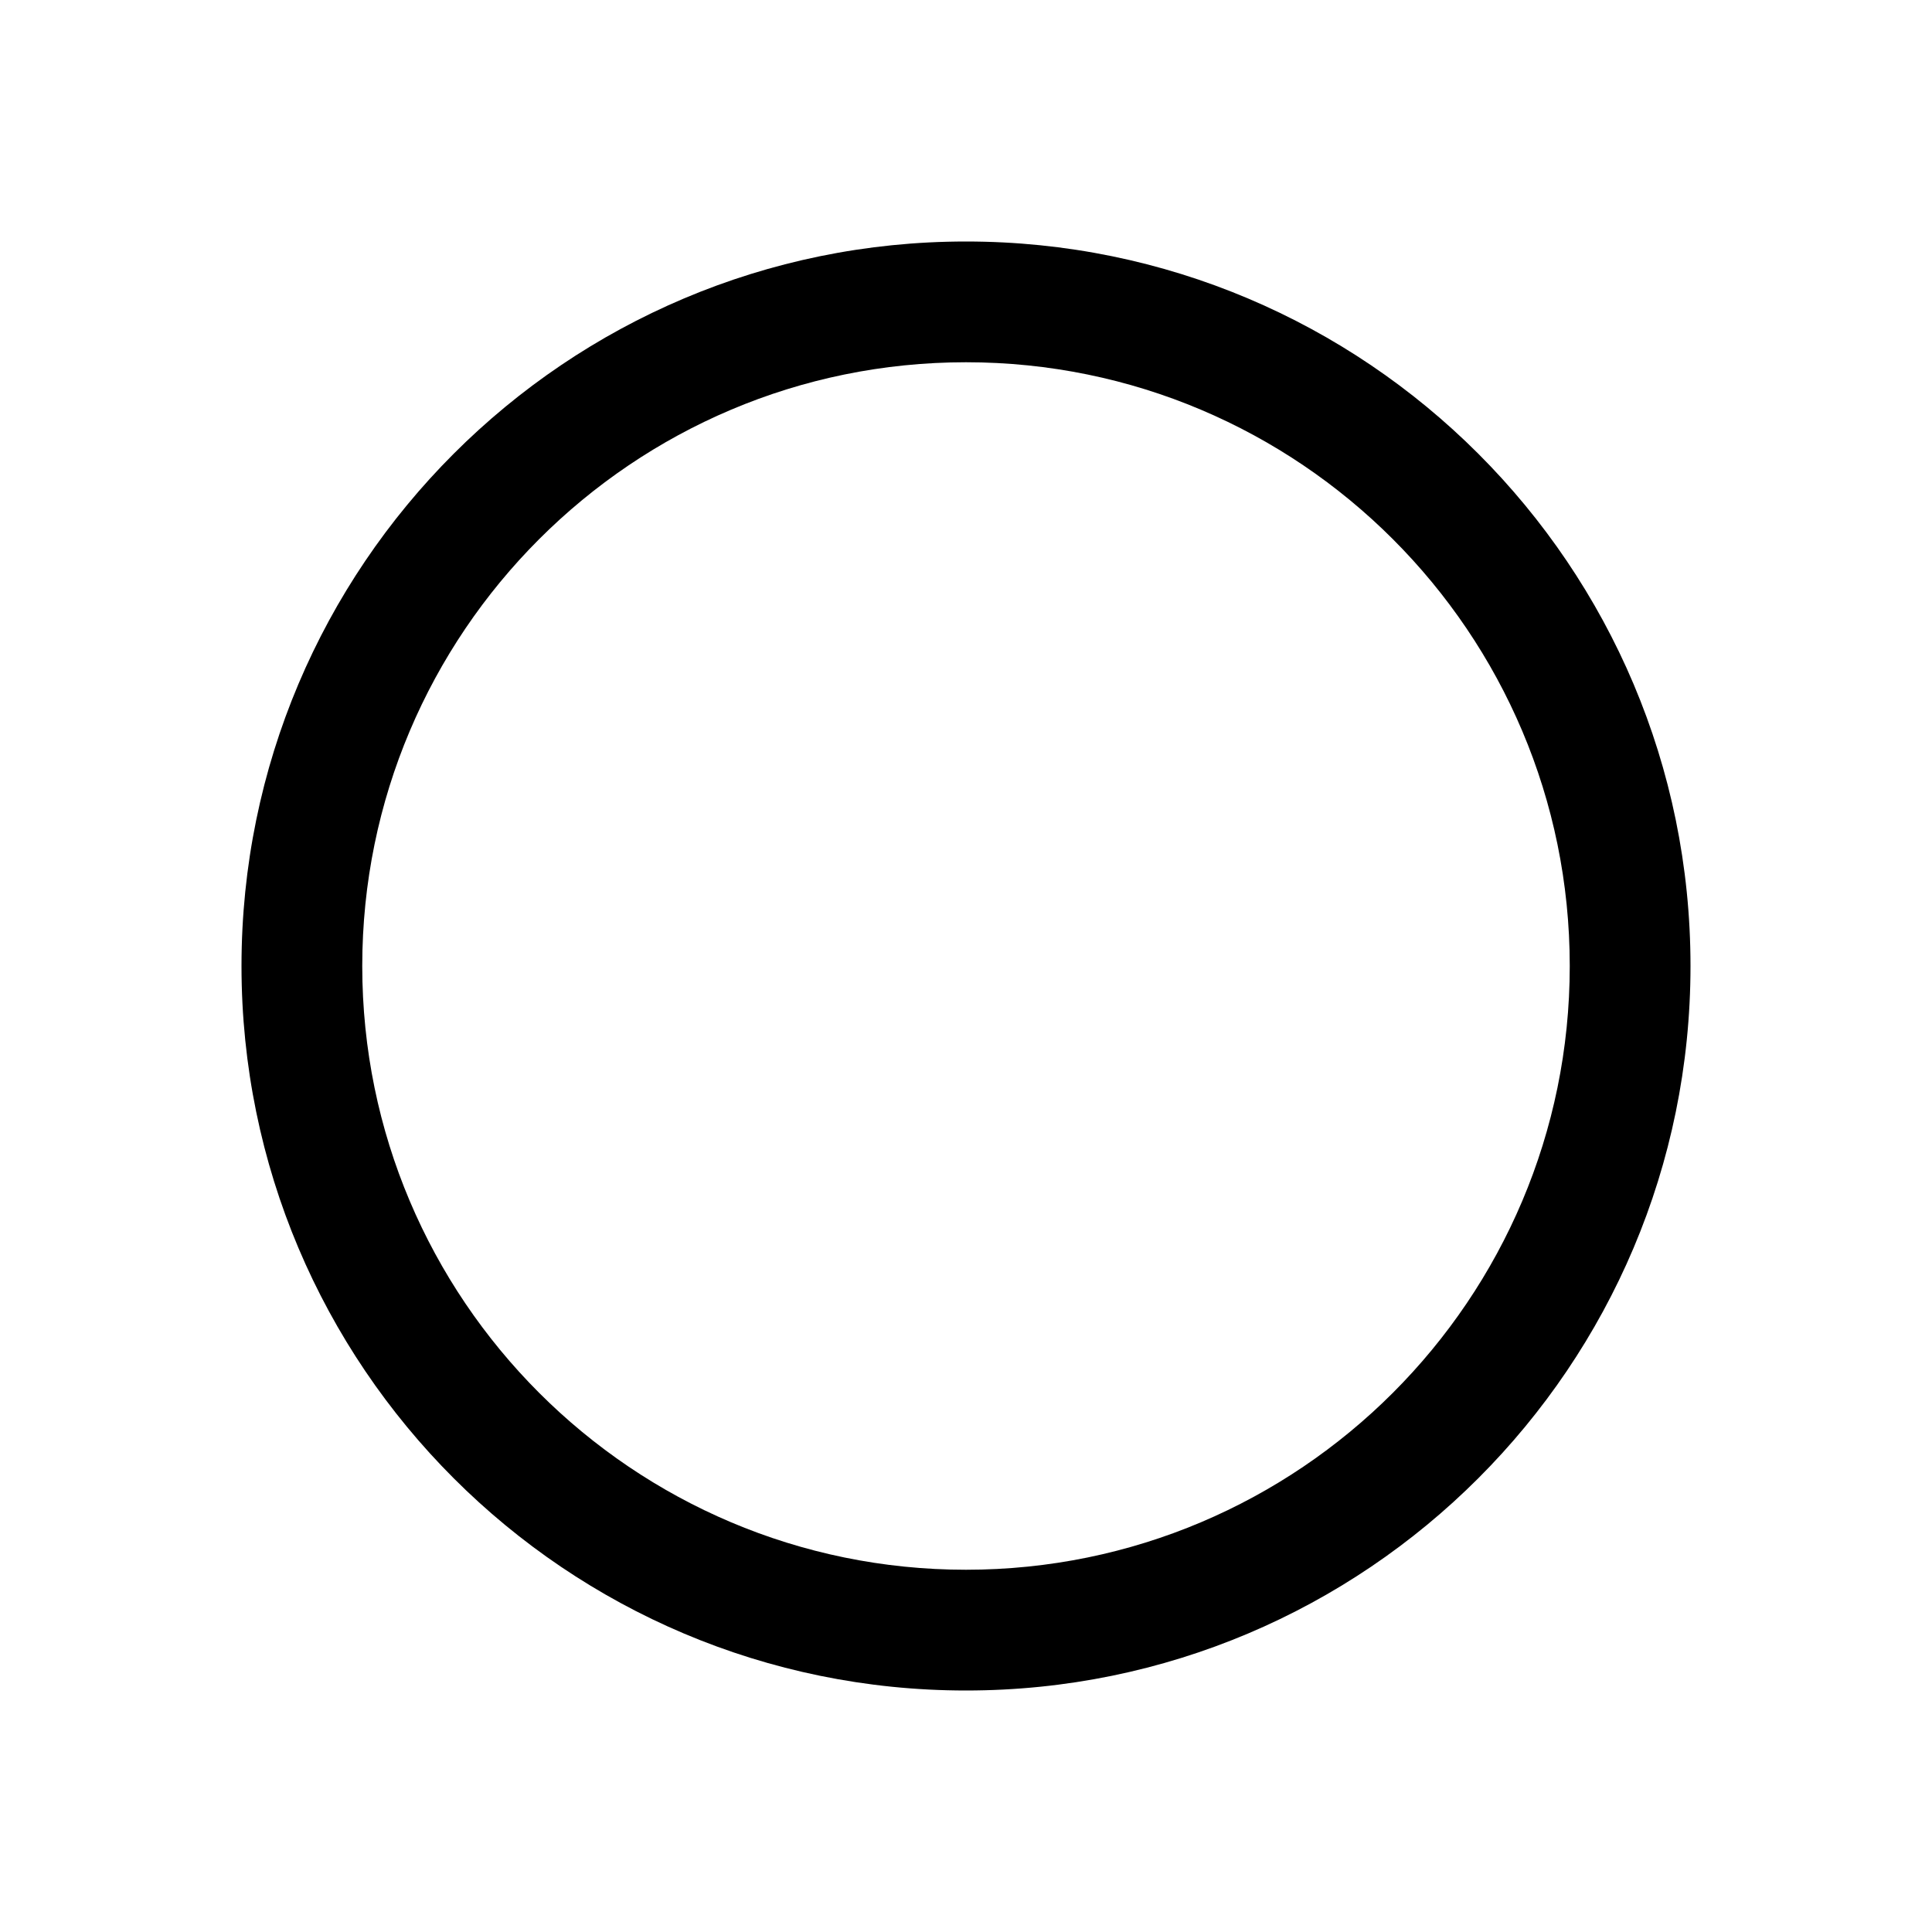
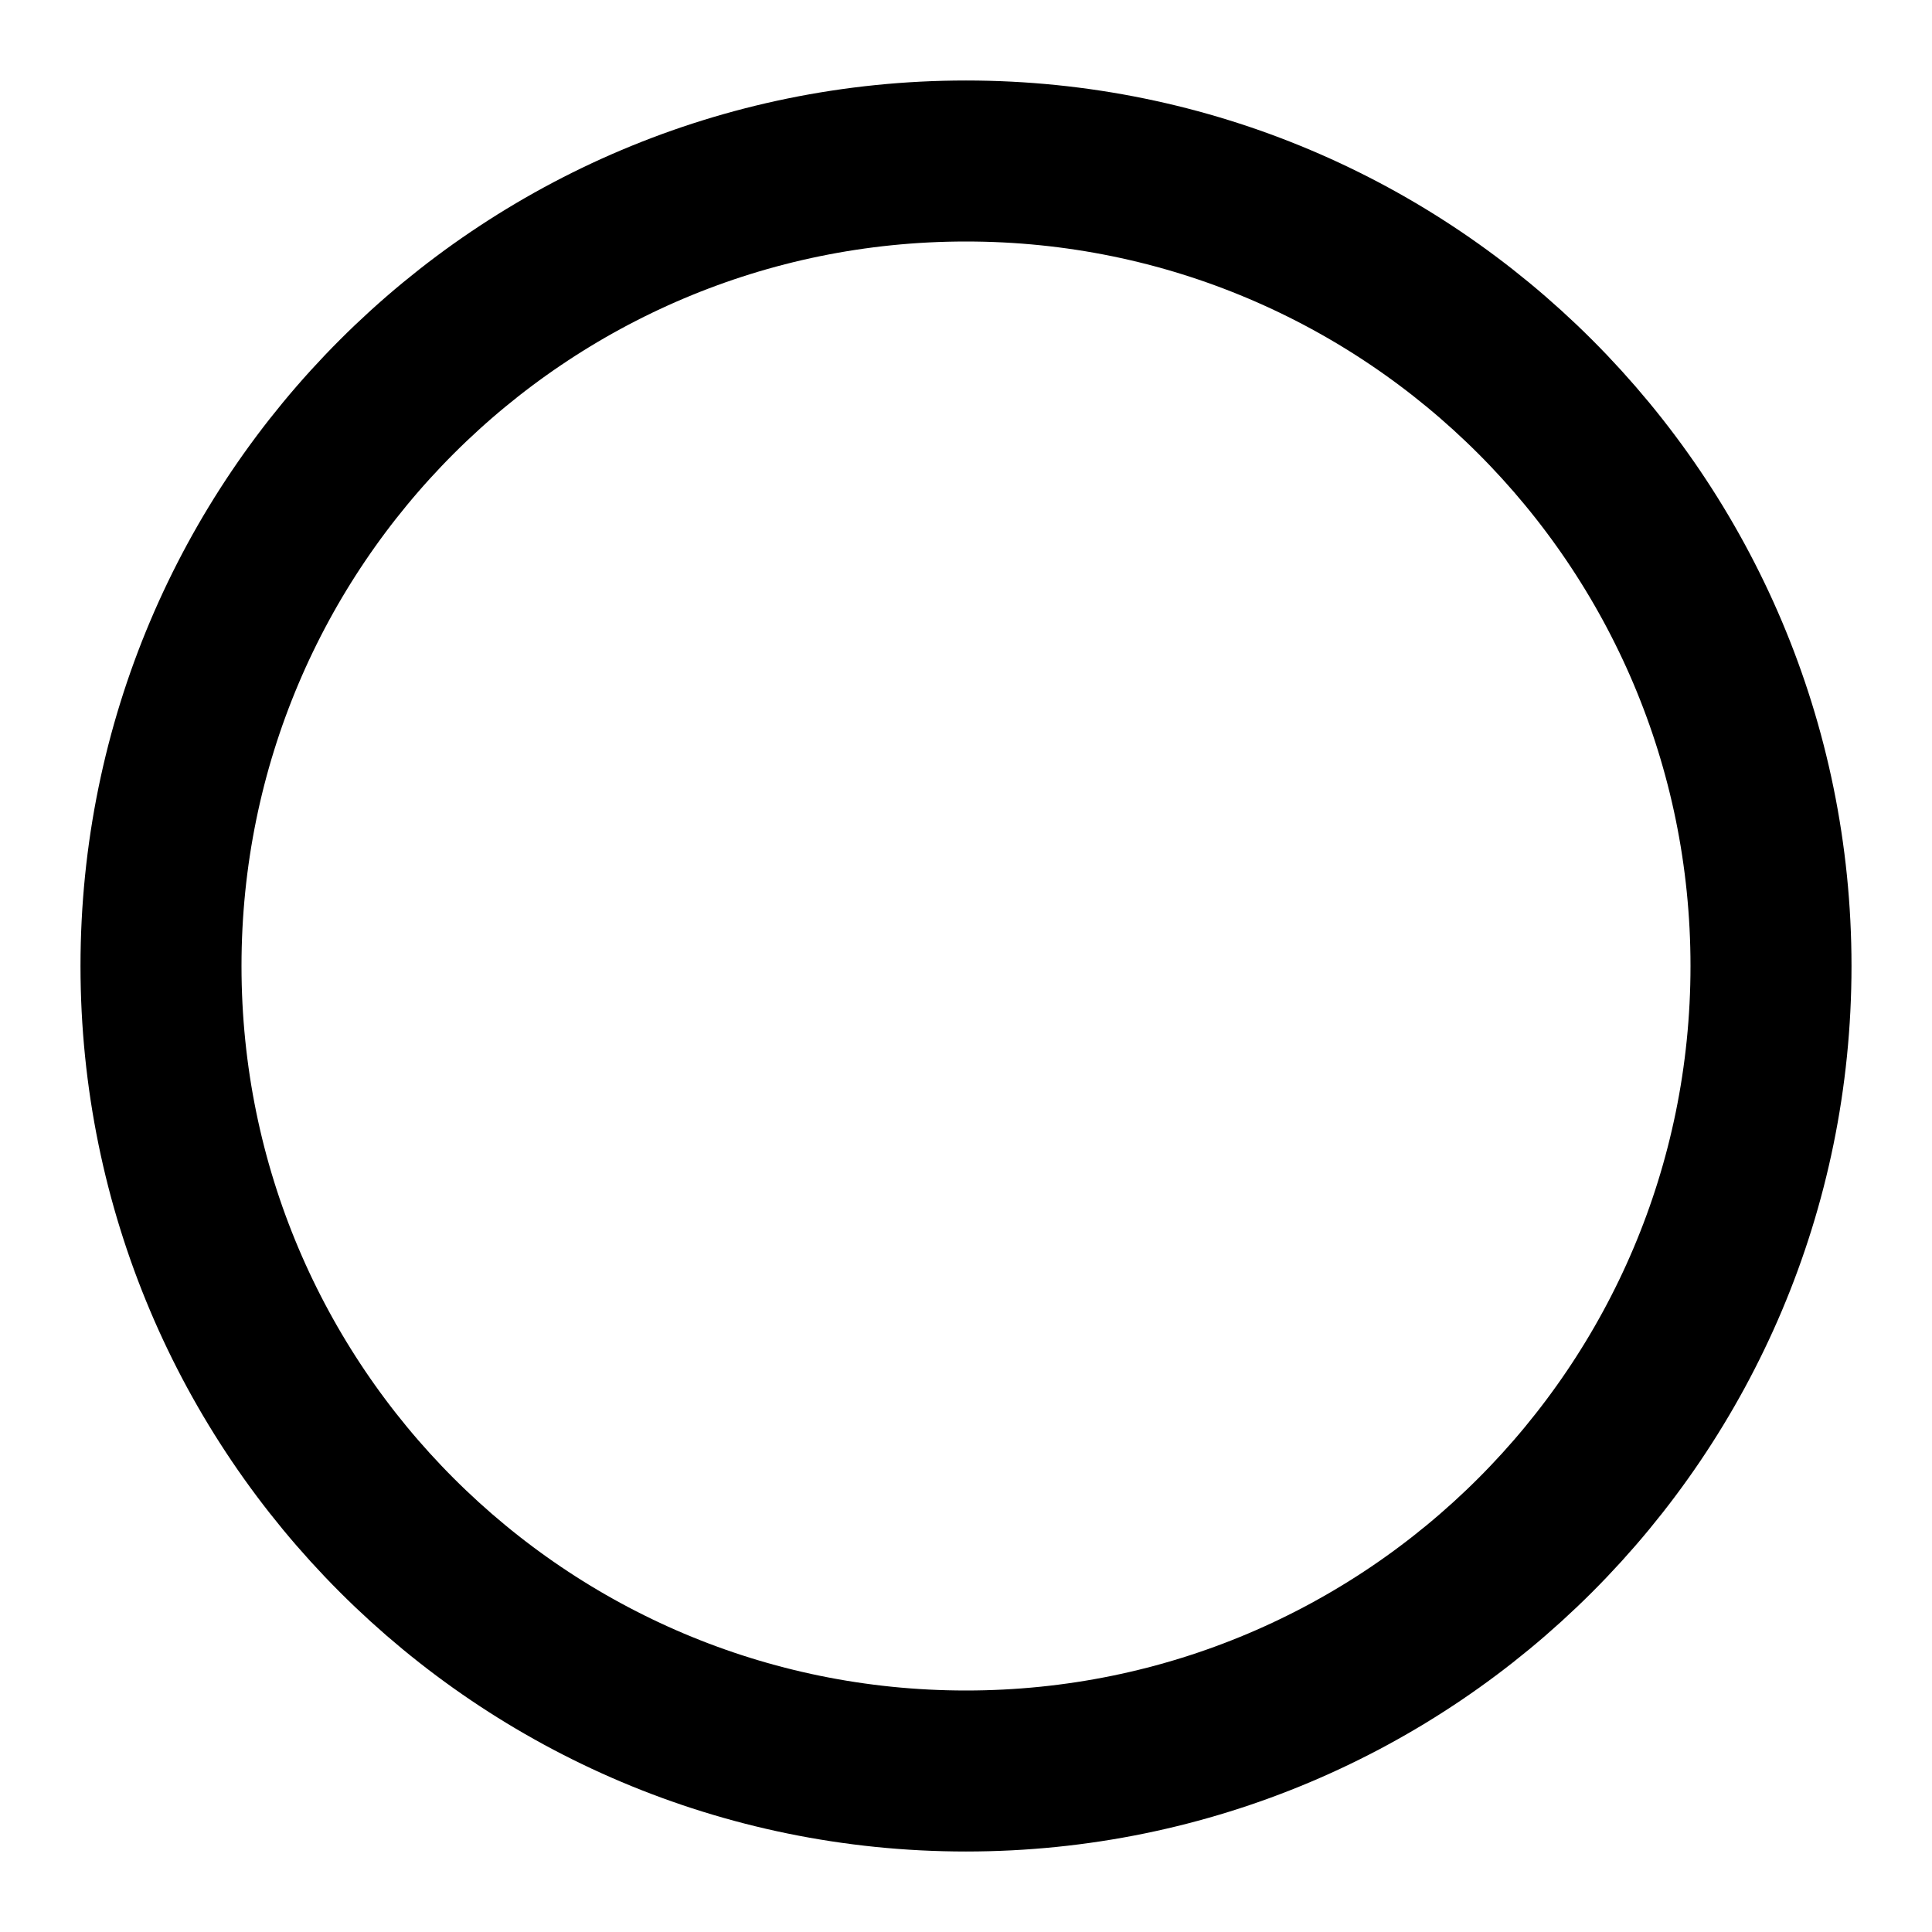
- <svg xmlns="http://www.w3.org/2000/svg" width="24" height="24" viewBox="0 0 24 24" fill="none">
-   <path d="M12 3 C16.97 3 21 7.03 21 12 C21 16.97 16.97 21 12 21 C7.03 21 3 16.97 3 12 C3 7.03 7.03 3 12 3 Z M12 4.5 C7.86 4.5 4.5 7.86 4.5 12 C4.5 16.14 7.86 19.5 12 19.5 C16.14 19.5 19.5 16.14 19.5 12 C19.5 7.86 16.14 4.5 12 4.5 Z" fill="currentColor" fill-rule="evenodd" clip-rule="evenodd" />
+ <svg xmlns="http://www.w3.org/2000/svg" width="24" height="24" viewBox="0 0 24 24" fill="none" stroke="currentColor" stroke-width="2" stroke-linecap="round" stroke-linejoin="round">
+   <circle cx="12" cy="12" r="10" />
</svg>
